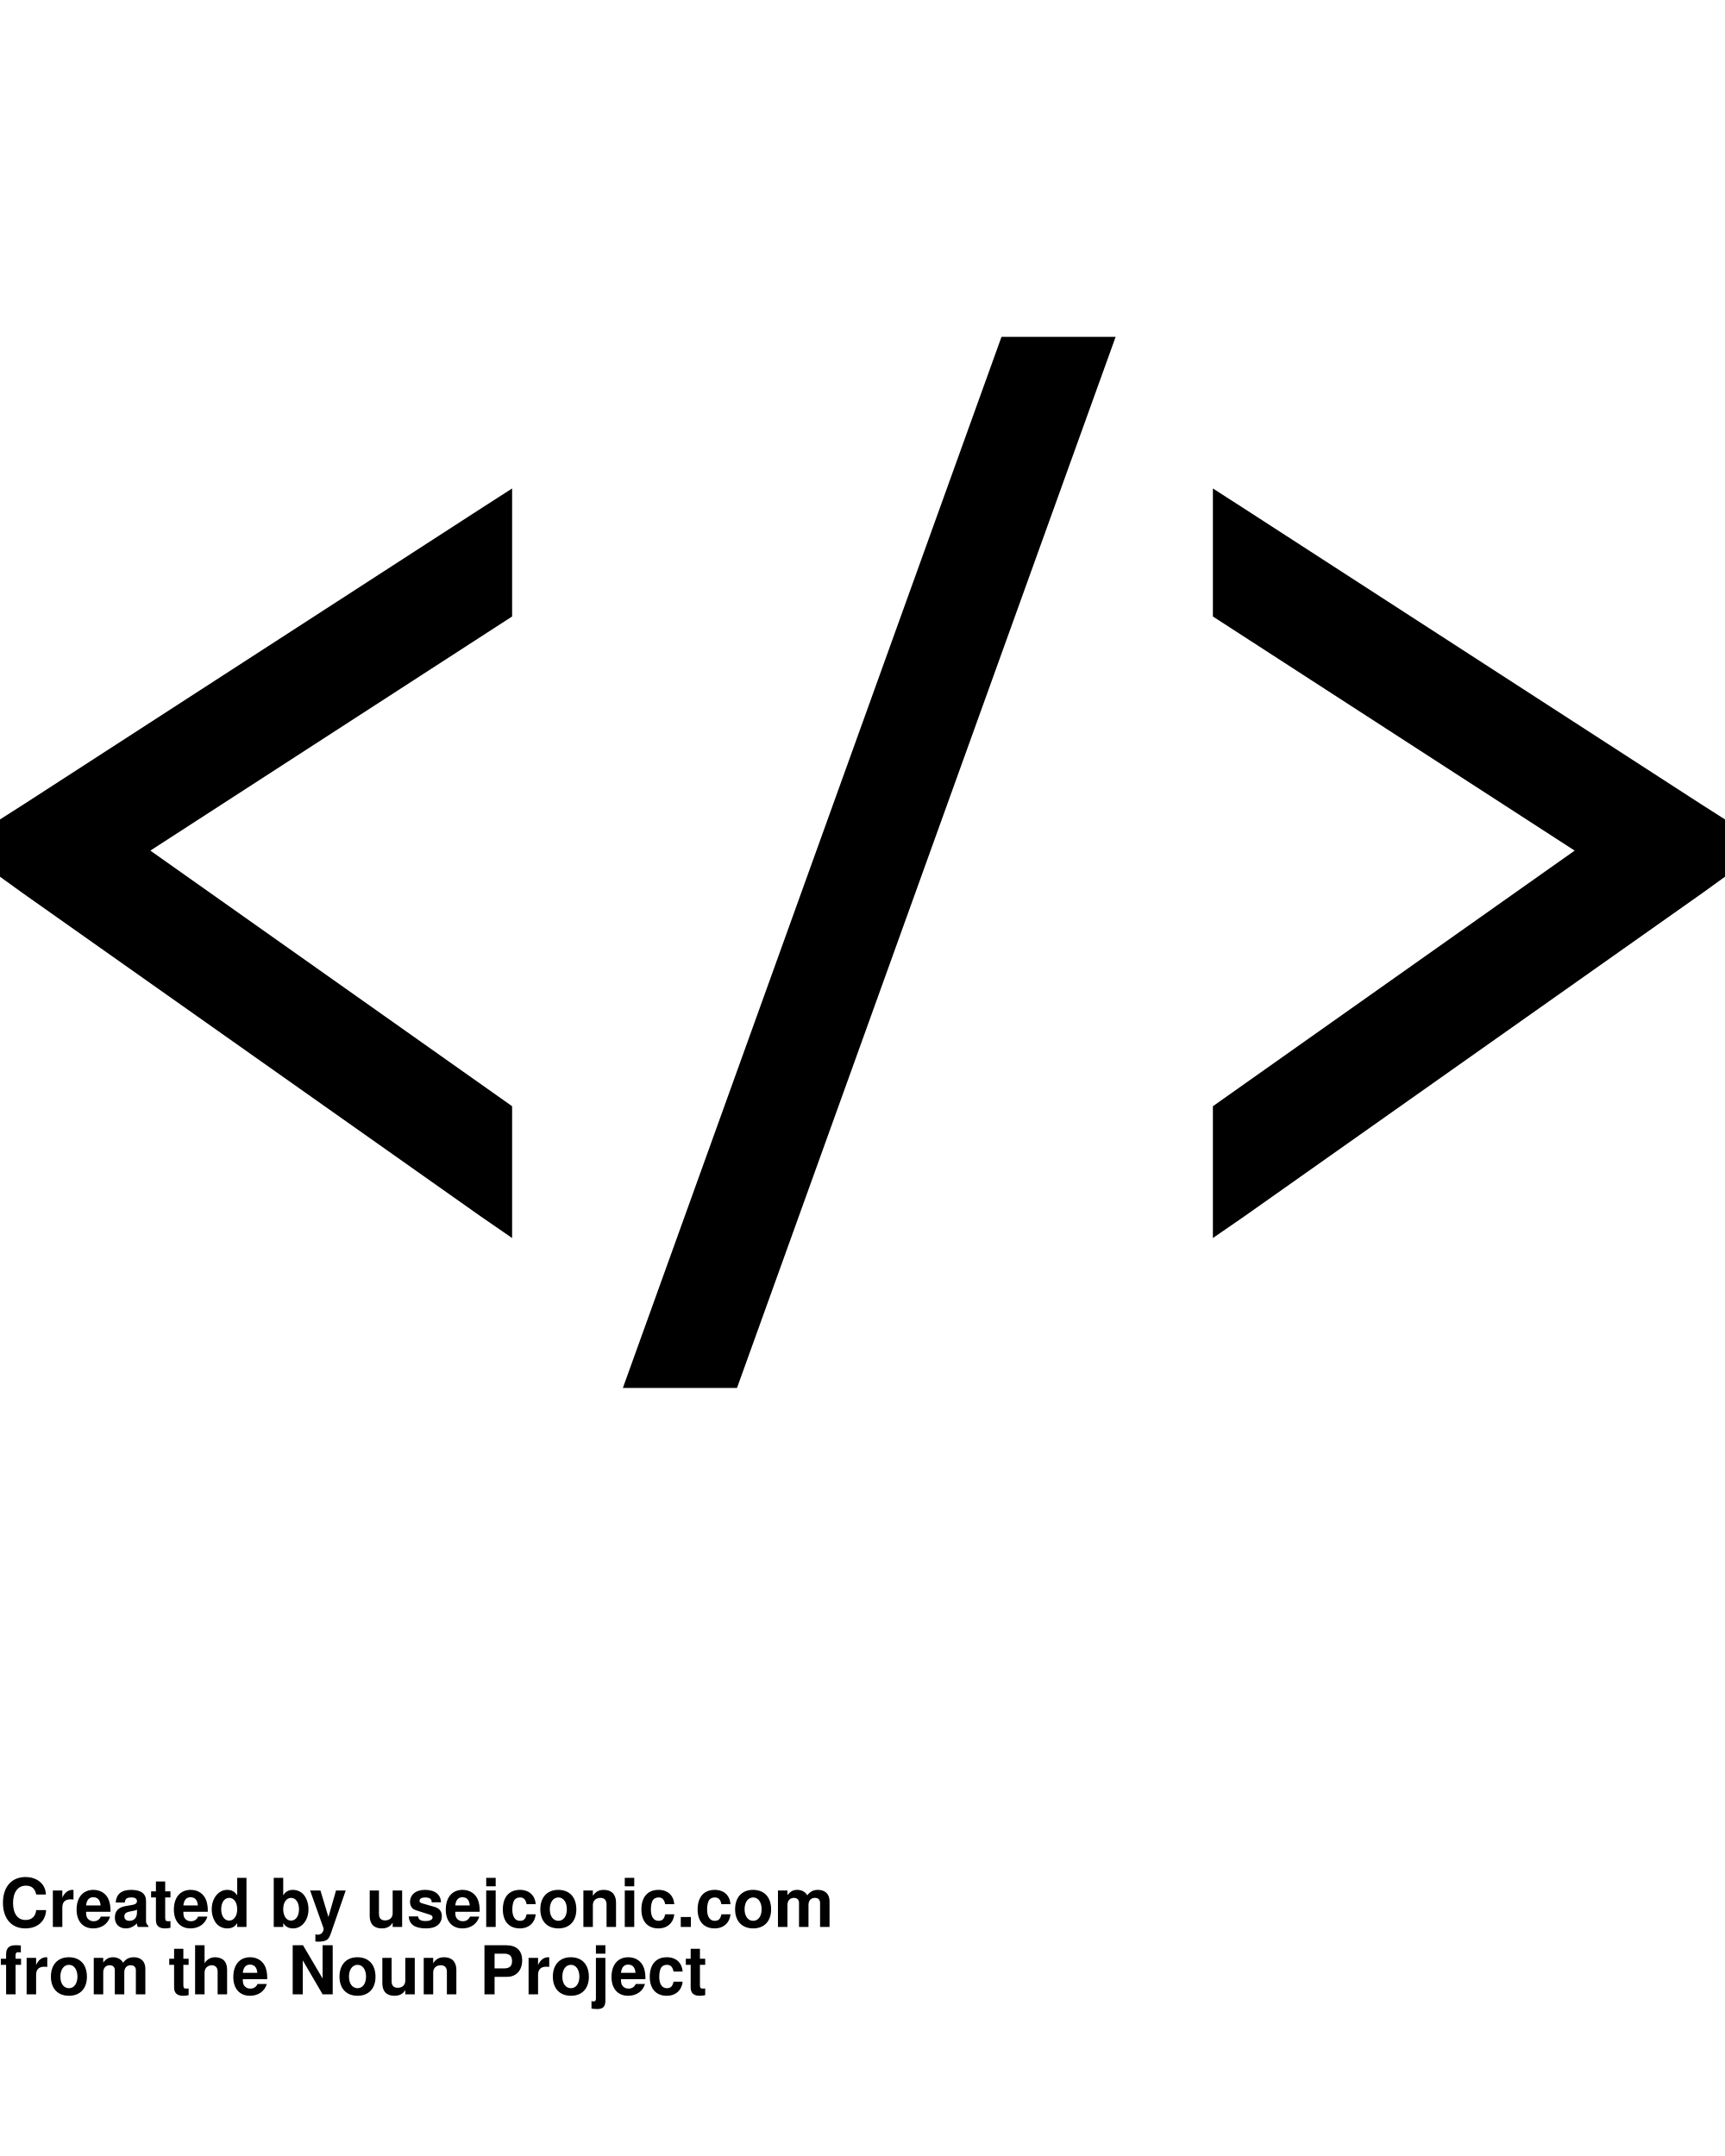
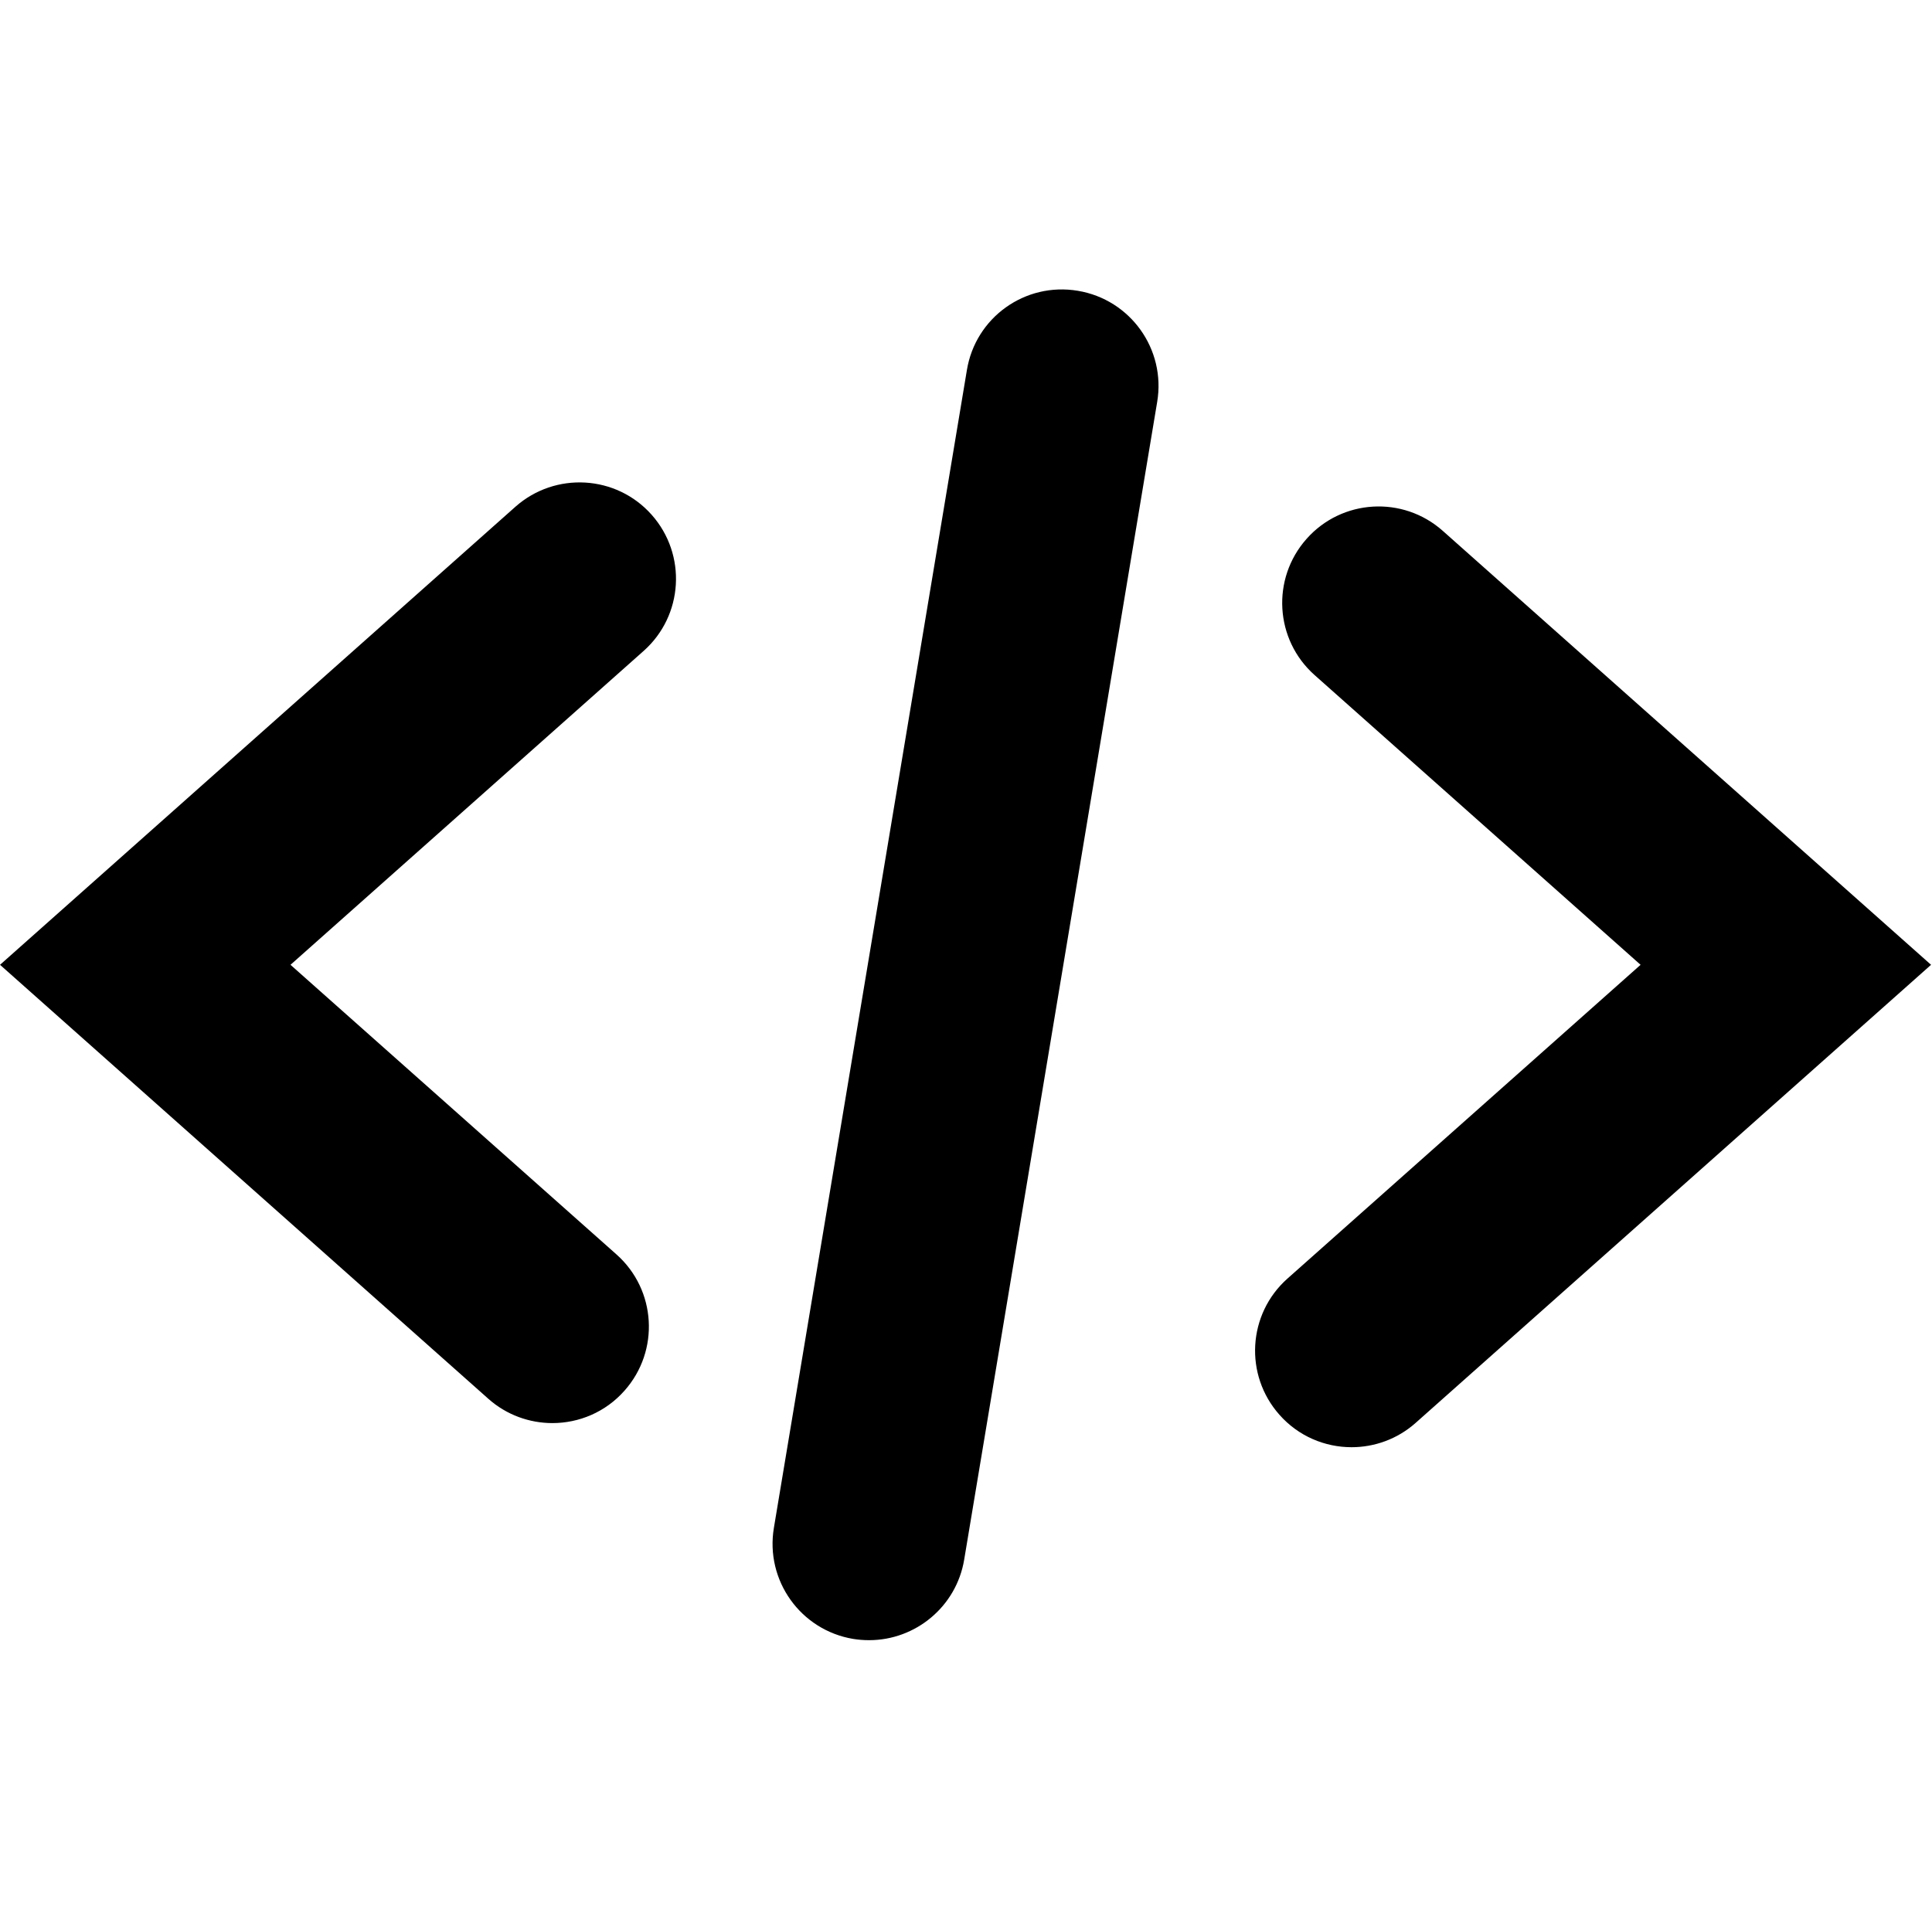
- <svg xmlns="http://www.w3.org/2000/svg" data-icon="code" data-container-transform="translate(0 25)" viewBox="0 0 128 160" x="0px" y="0px">
-   <path d="M74.313 0l-28.094 78h8.469l28.094-78h-8.469zm-36.313 11.25l-2.188 1.406-34 22-1.813 1.156v4.25l1.688 1.219 34 24 2.313 1.594v-9.781l-26.844-18.969 26.844-17.375v-9.5zm52 0v9.5l26.844 17.375-26.844 18.969v9.781l2.313-1.594 34-24 1.688-1.219v-4.25l-1.813-1.156-34-22-2.188-1.406z" transform="translate(0 25)" />
-   <text x="0" y="143" fill="#000000" font-size="5px" font-weight="bold" font-family="'Helvetica Neue', Helvetica, Arial-Unicode, Arial, Sans-serif">Created by useiconic.com</text>
-   <text x="0" y="148" fill="#000000" font-size="5px" font-weight="bold" font-family="'Helvetica Neue', Helvetica, Arial-Unicode, Arial, Sans-serif">from the Noun Project</text>
+ <svg xmlns="http://www.w3.org/2000/svg" class="svg-icon" style="width: 1.001em; height: 1em;vertical-align: middle;fill: currentColor;overflow: hidden;" viewBox="0 0 1025 1024" version="1.1">
+   <path d="M293.069 755.2c-12.083 0-24.269-4.25-33.997-12.902L0 512l273.459-243.098C294.554 250.214 326.912 252.006 345.702 273.152c18.79 21.146 16.896 53.504-4.25 72.294L154.112 512l172.954 153.702c21.146 18.79 23.04 51.149 4.25 72.294C321.229 749.414 307.149 755.2 293.069 755.2zM751.053 755.098 1024.512 512l-259.072-230.298c-21.146-18.79-53.504-16.896-72.243 4.25-18.79 21.146-16.896 53.504 4.25 72.294L870.4 512l-187.341 166.502c-21.146 18.79-23.04 51.149-4.25 72.294C688.896 762.214 702.976 768 717.056 768 729.139 768 741.325 763.75 751.053 755.098zM511.539 827.648l102.4-614.4c4.659-27.904-14.182-54.272-42.086-58.931-28.006-4.71-54.323 14.182-58.88 42.086l-102.4 614.4c-4.659 27.904 14.182 54.272 42.086 58.931C455.526 870.195 458.291 870.4 461.107 870.4 485.683 870.4 507.392 852.634 511.539 827.648z" />
</svg>
